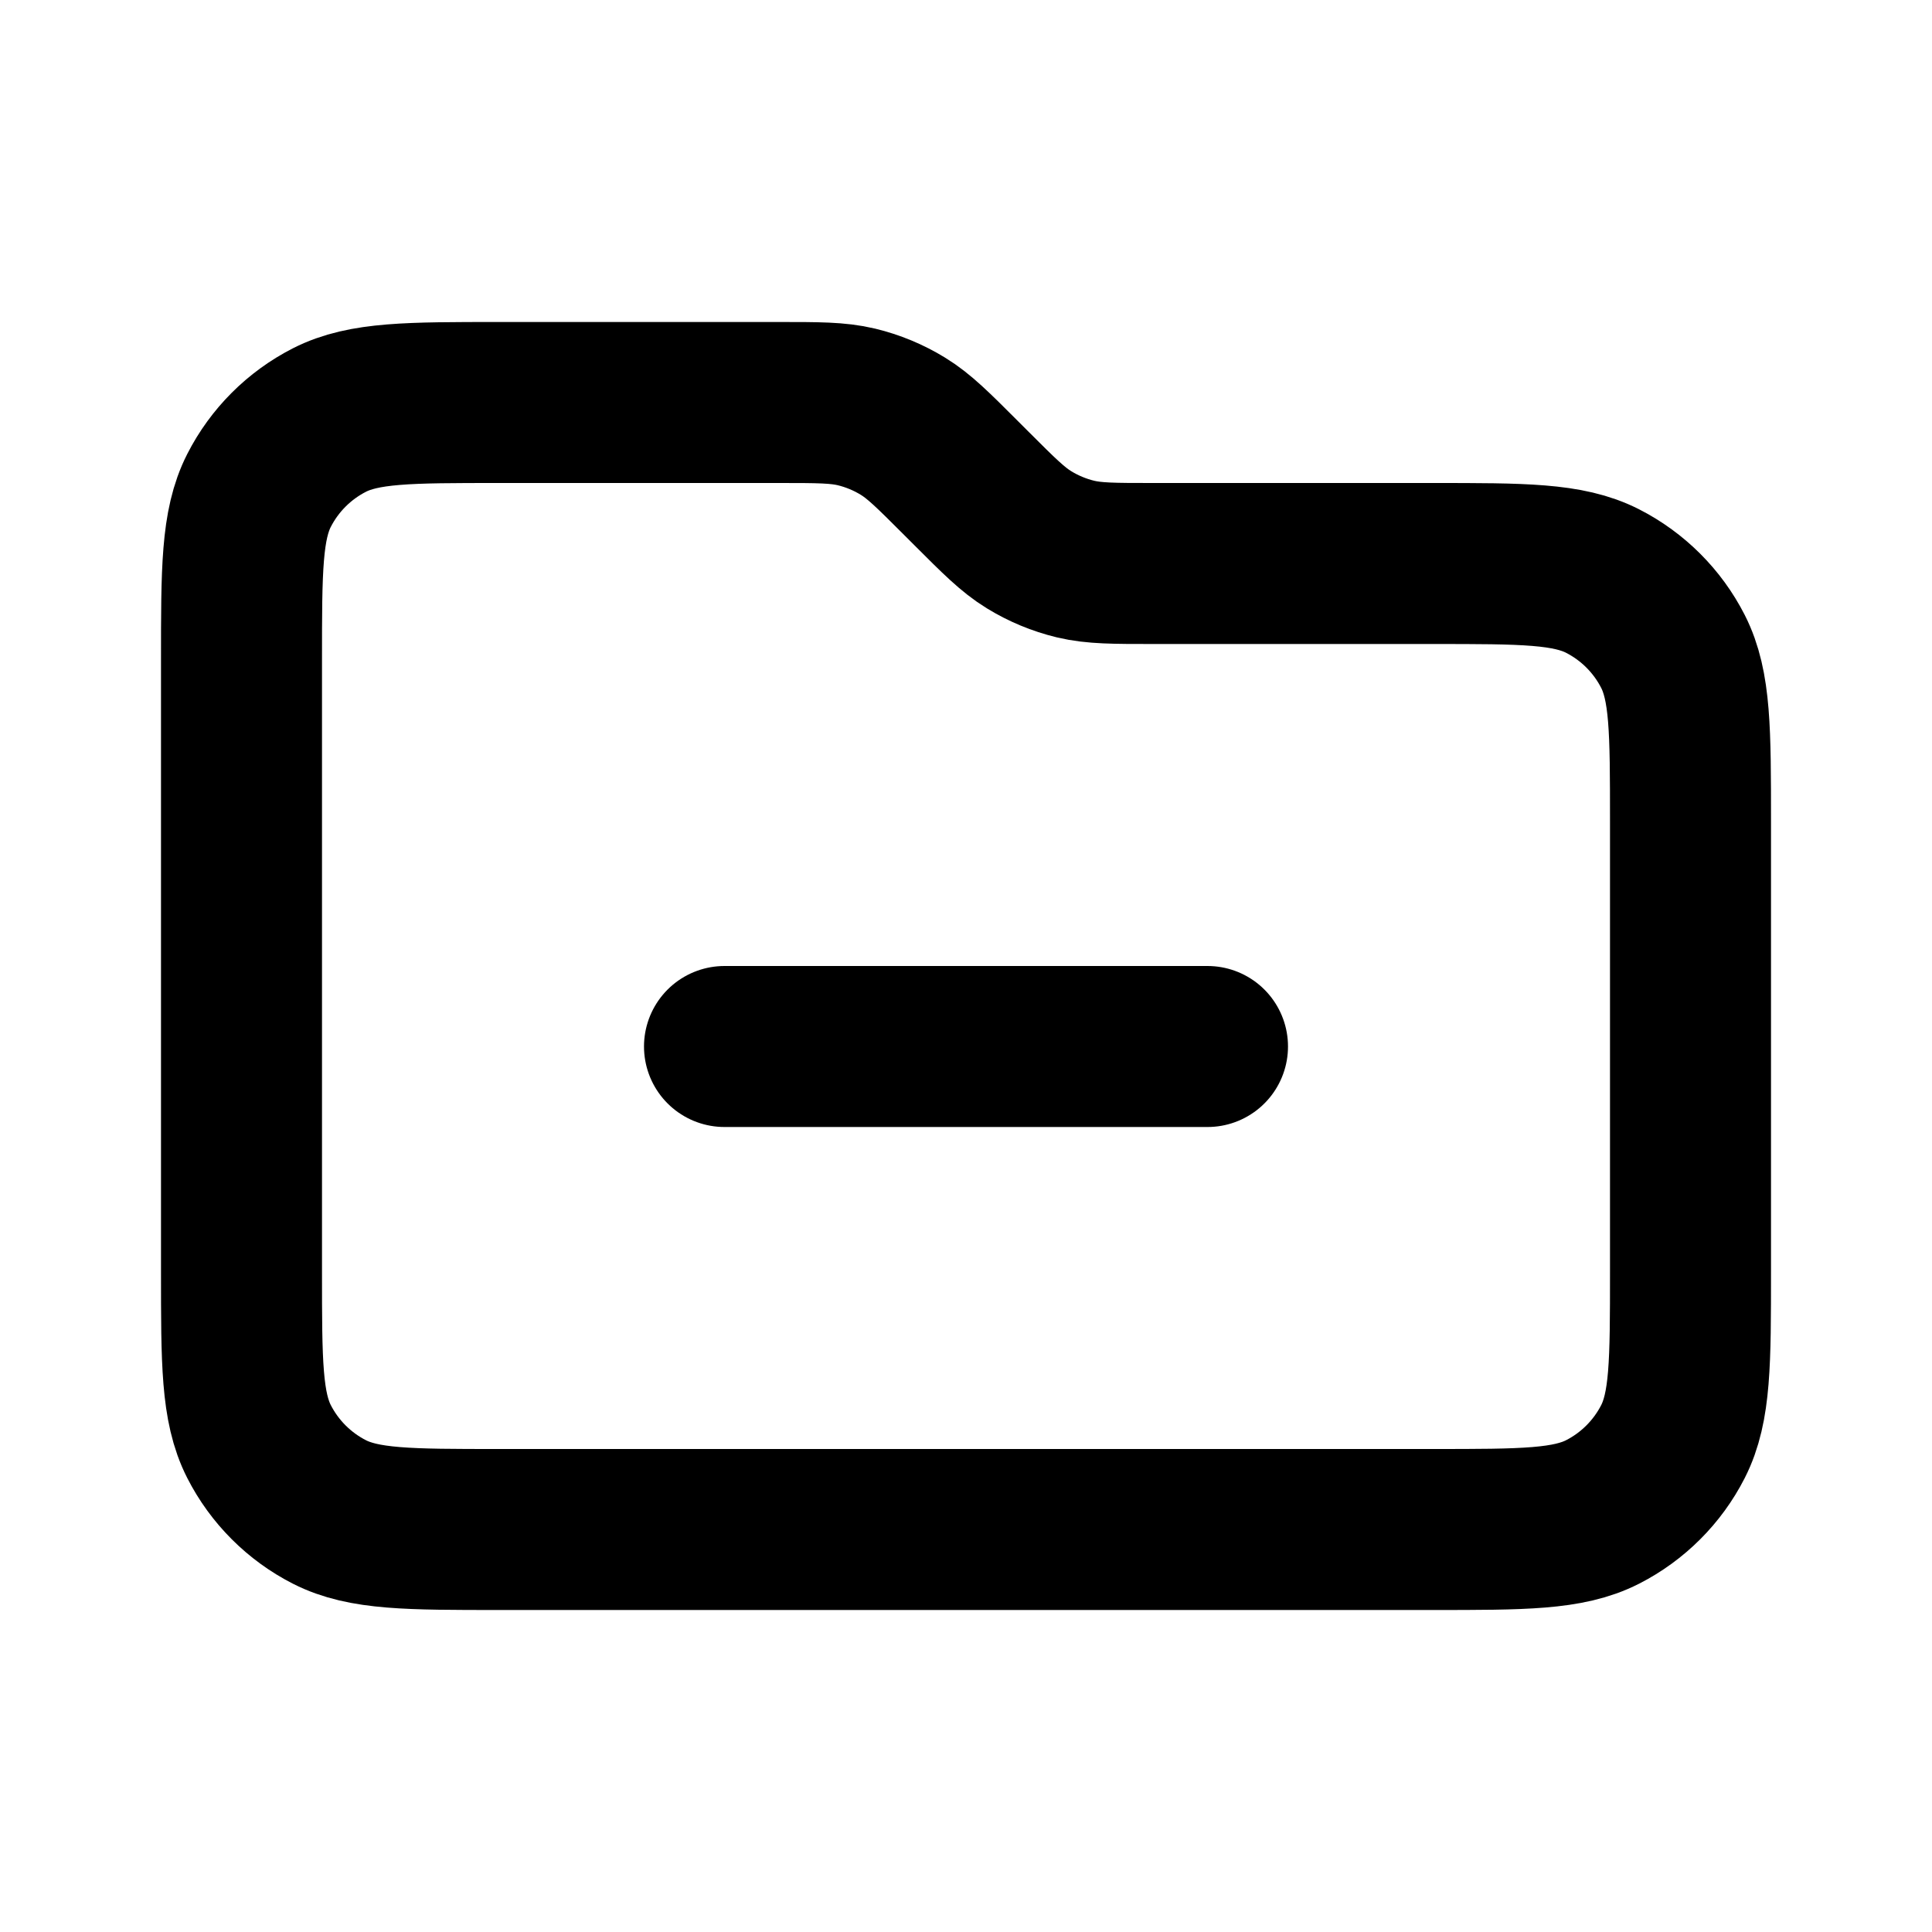
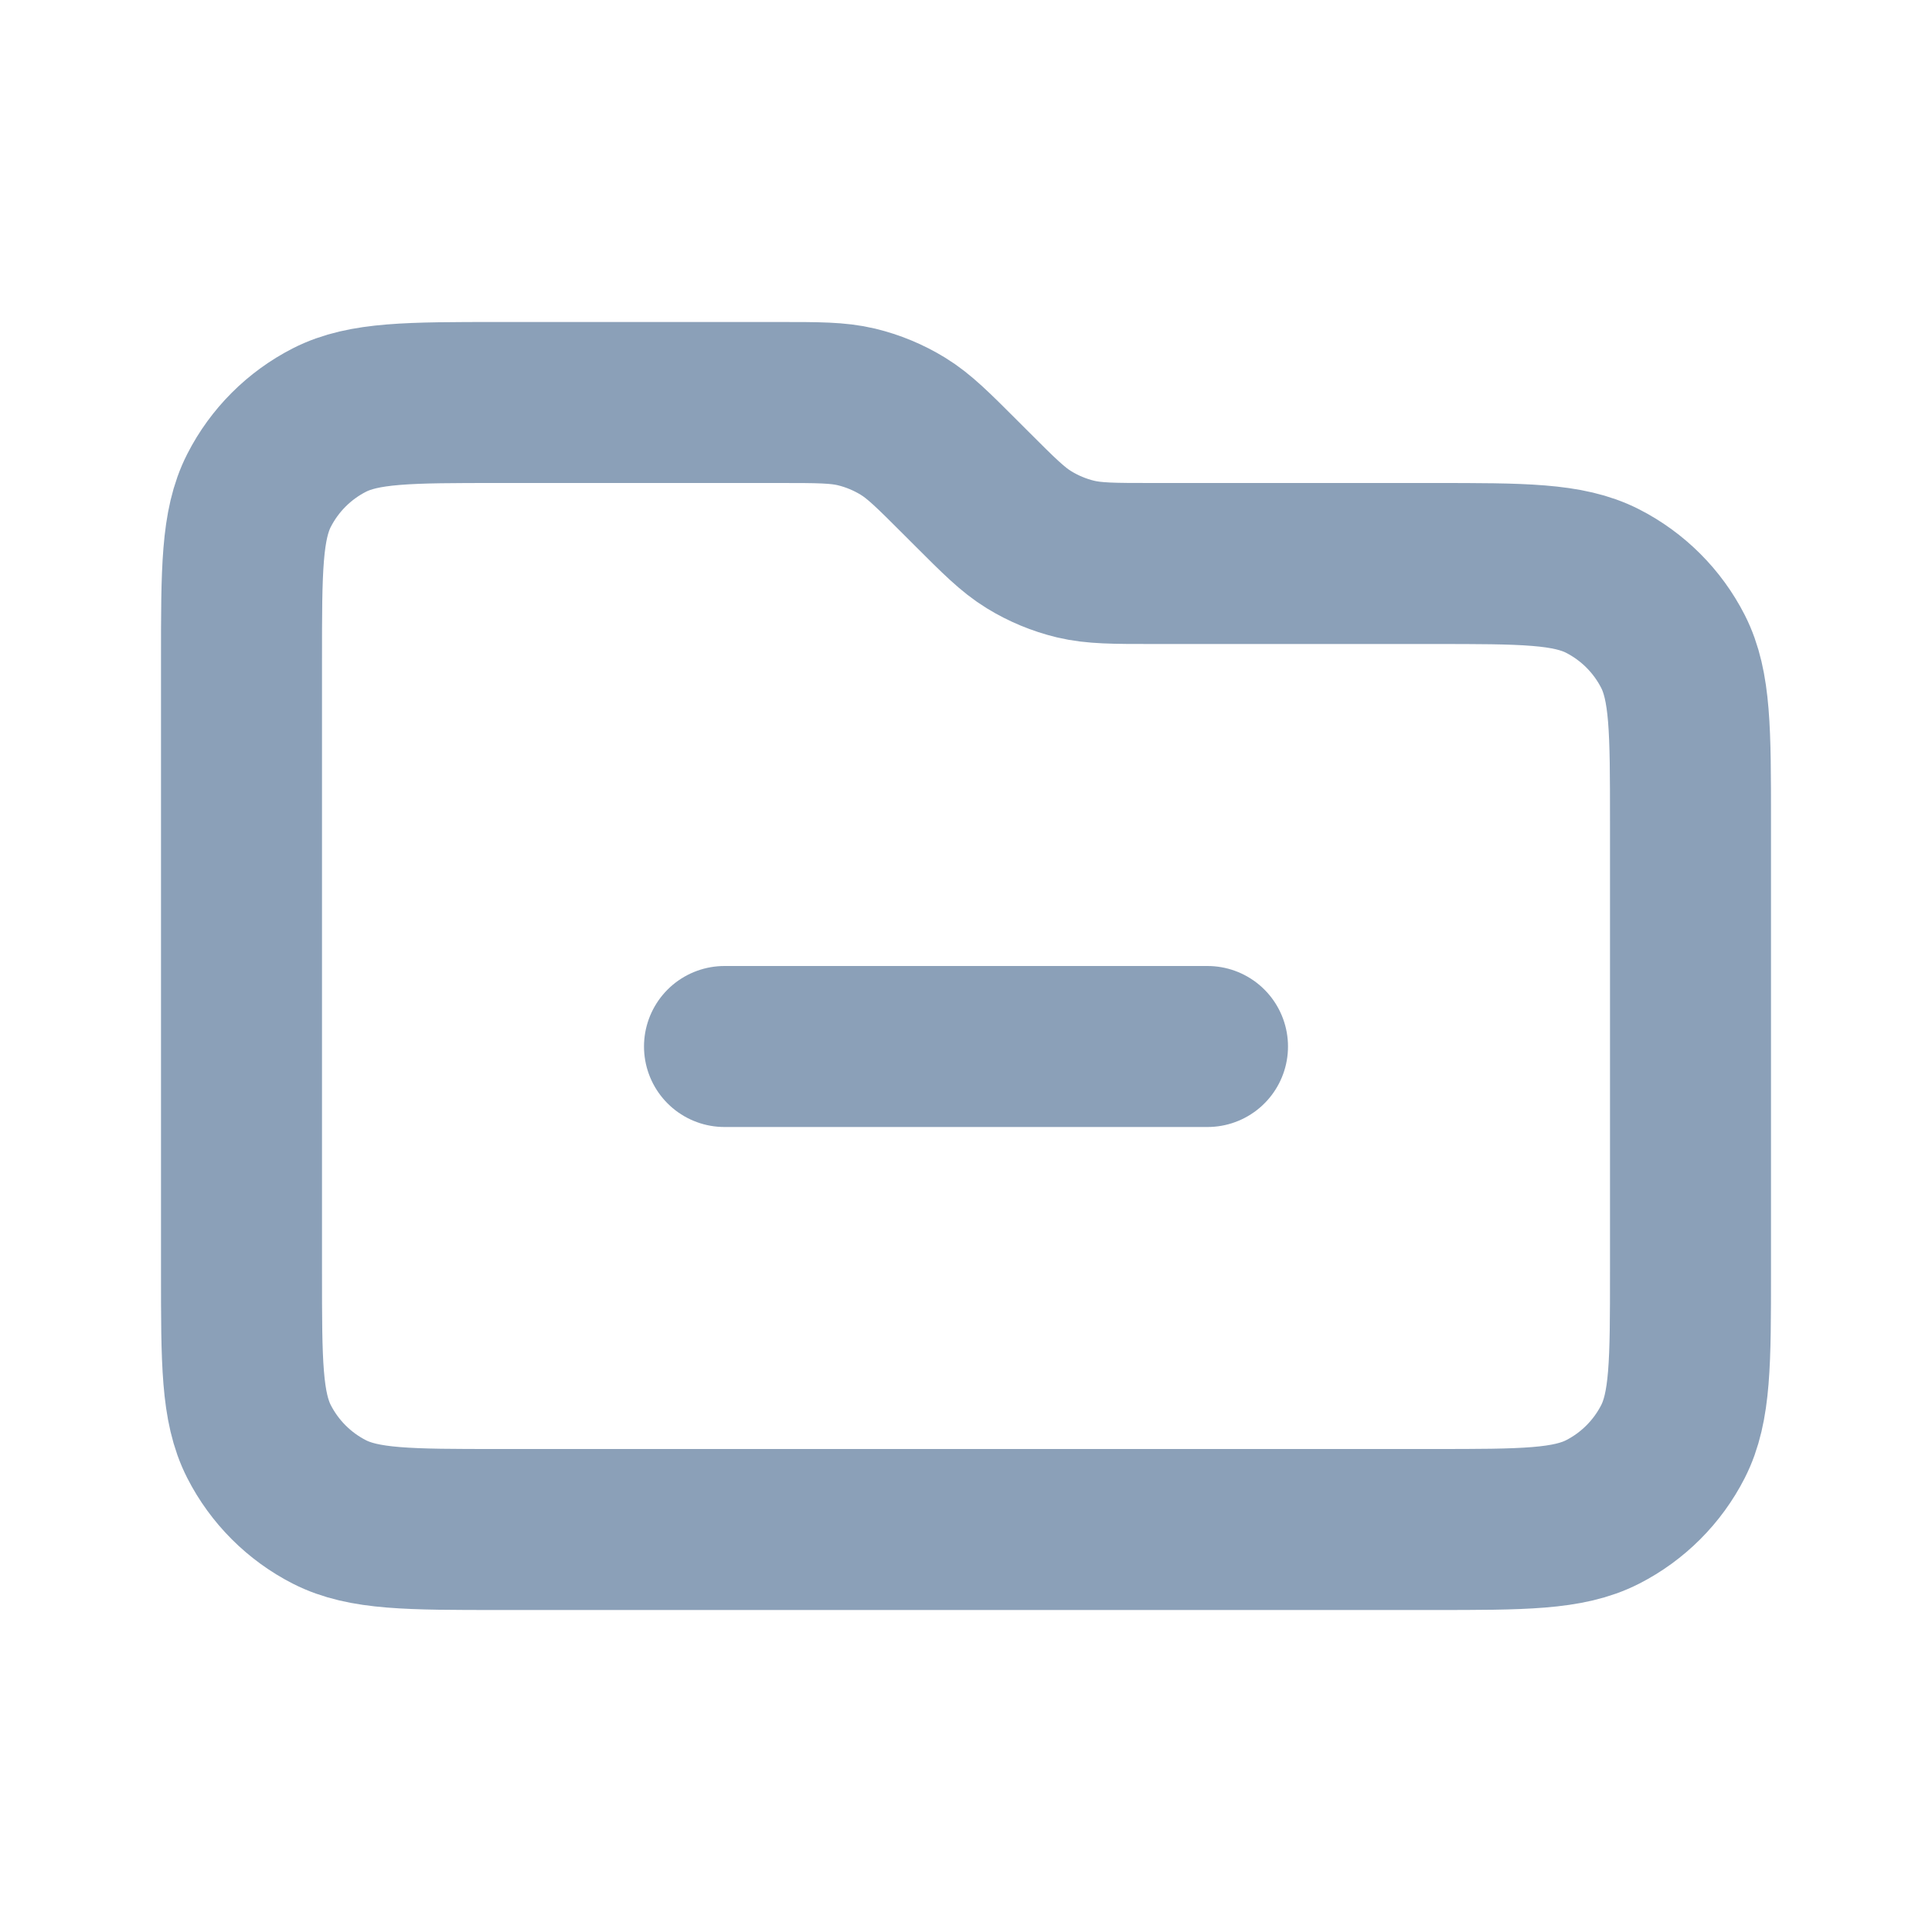
<svg xmlns="http://www.w3.org/2000/svg" width="800px" height="800px" viewBox="0 0 24 24" fill="none">
-   <path d="M9 13H15M12.063 6.063L11.937 5.937C11.591 5.591 11.418 5.418 11.217 5.295C11.038 5.185 10.842 5.104 10.639 5.055C10.408 5 10.164 5 9.675 5H6.2C5.08 5 4.52 5 4.092 5.218C3.716 5.41 3.41 5.716 3.218 6.092C3 6.52 3 7.08 3 8.2V15.8C3 16.92 3 17.48 3.218 17.908C3.41 18.284 3.716 18.59 4.092 18.782C4.52 19 5.08 19 6.2 19H17.8C18.92 19 19.48 19 19.908 18.782C20.284 18.59 20.59 18.284 20.782 17.908C21 17.48 21 16.92 21 15.8V10.2C21 9.08 21 8.52 20.782 8.092C20.59 7.716 20.284 7.41 19.908 7.218C19.48 7 18.92 7 17.8 7H14.325C13.836 7 13.592 7 13.361 6.945C13.158 6.896 12.962 6.815 12.783 6.705C12.582 6.582 12.409 6.409 12.063 6.063Z" stroke="#000000" stroke-width="2" stroke-linecap="round" stroke-linejoin="round" />
+   <path d="M9 13H15M12.063 6.063L11.937 5.937C11.591 5.591 11.418 5.418 11.217 5.295C11.038 5.185 10.842 5.104 10.639 5.055C10.408 5 10.164 5 9.675 5H6.2C5.08 5 4.52 5 4.092 5.218C3.716 5.41 3.41 5.716 3.218 6.092C3 6.52 3 7.08 3 8.2V15.8C3 16.92 3 17.48 3.218 17.908C3.41 18.284 3.716 18.59 4.092 18.782C4.52 19 5.08 19 6.2 19H17.8C18.92 19 19.48 19 19.908 18.782C20.284 18.59 20.59 18.284 20.782 17.908C21 17.48 21 16.92 21 15.8V10.2C21 9.08 21 8.52 20.782 8.092C20.59 7.716 20.284 7.41 19.908 7.218C19.48 7 18.92 7 17.8 7H14.325C13.836 7 13.592 7 13.361 6.945C13.158 6.896 12.962 6.815 12.783 6.705C12.582 6.582 12.409 6.409 12.063 6.063Z" stroke="#8ba0b8" stroke-width="2" stroke-linecap="round" stroke-linejoin="round" />
</svg>
